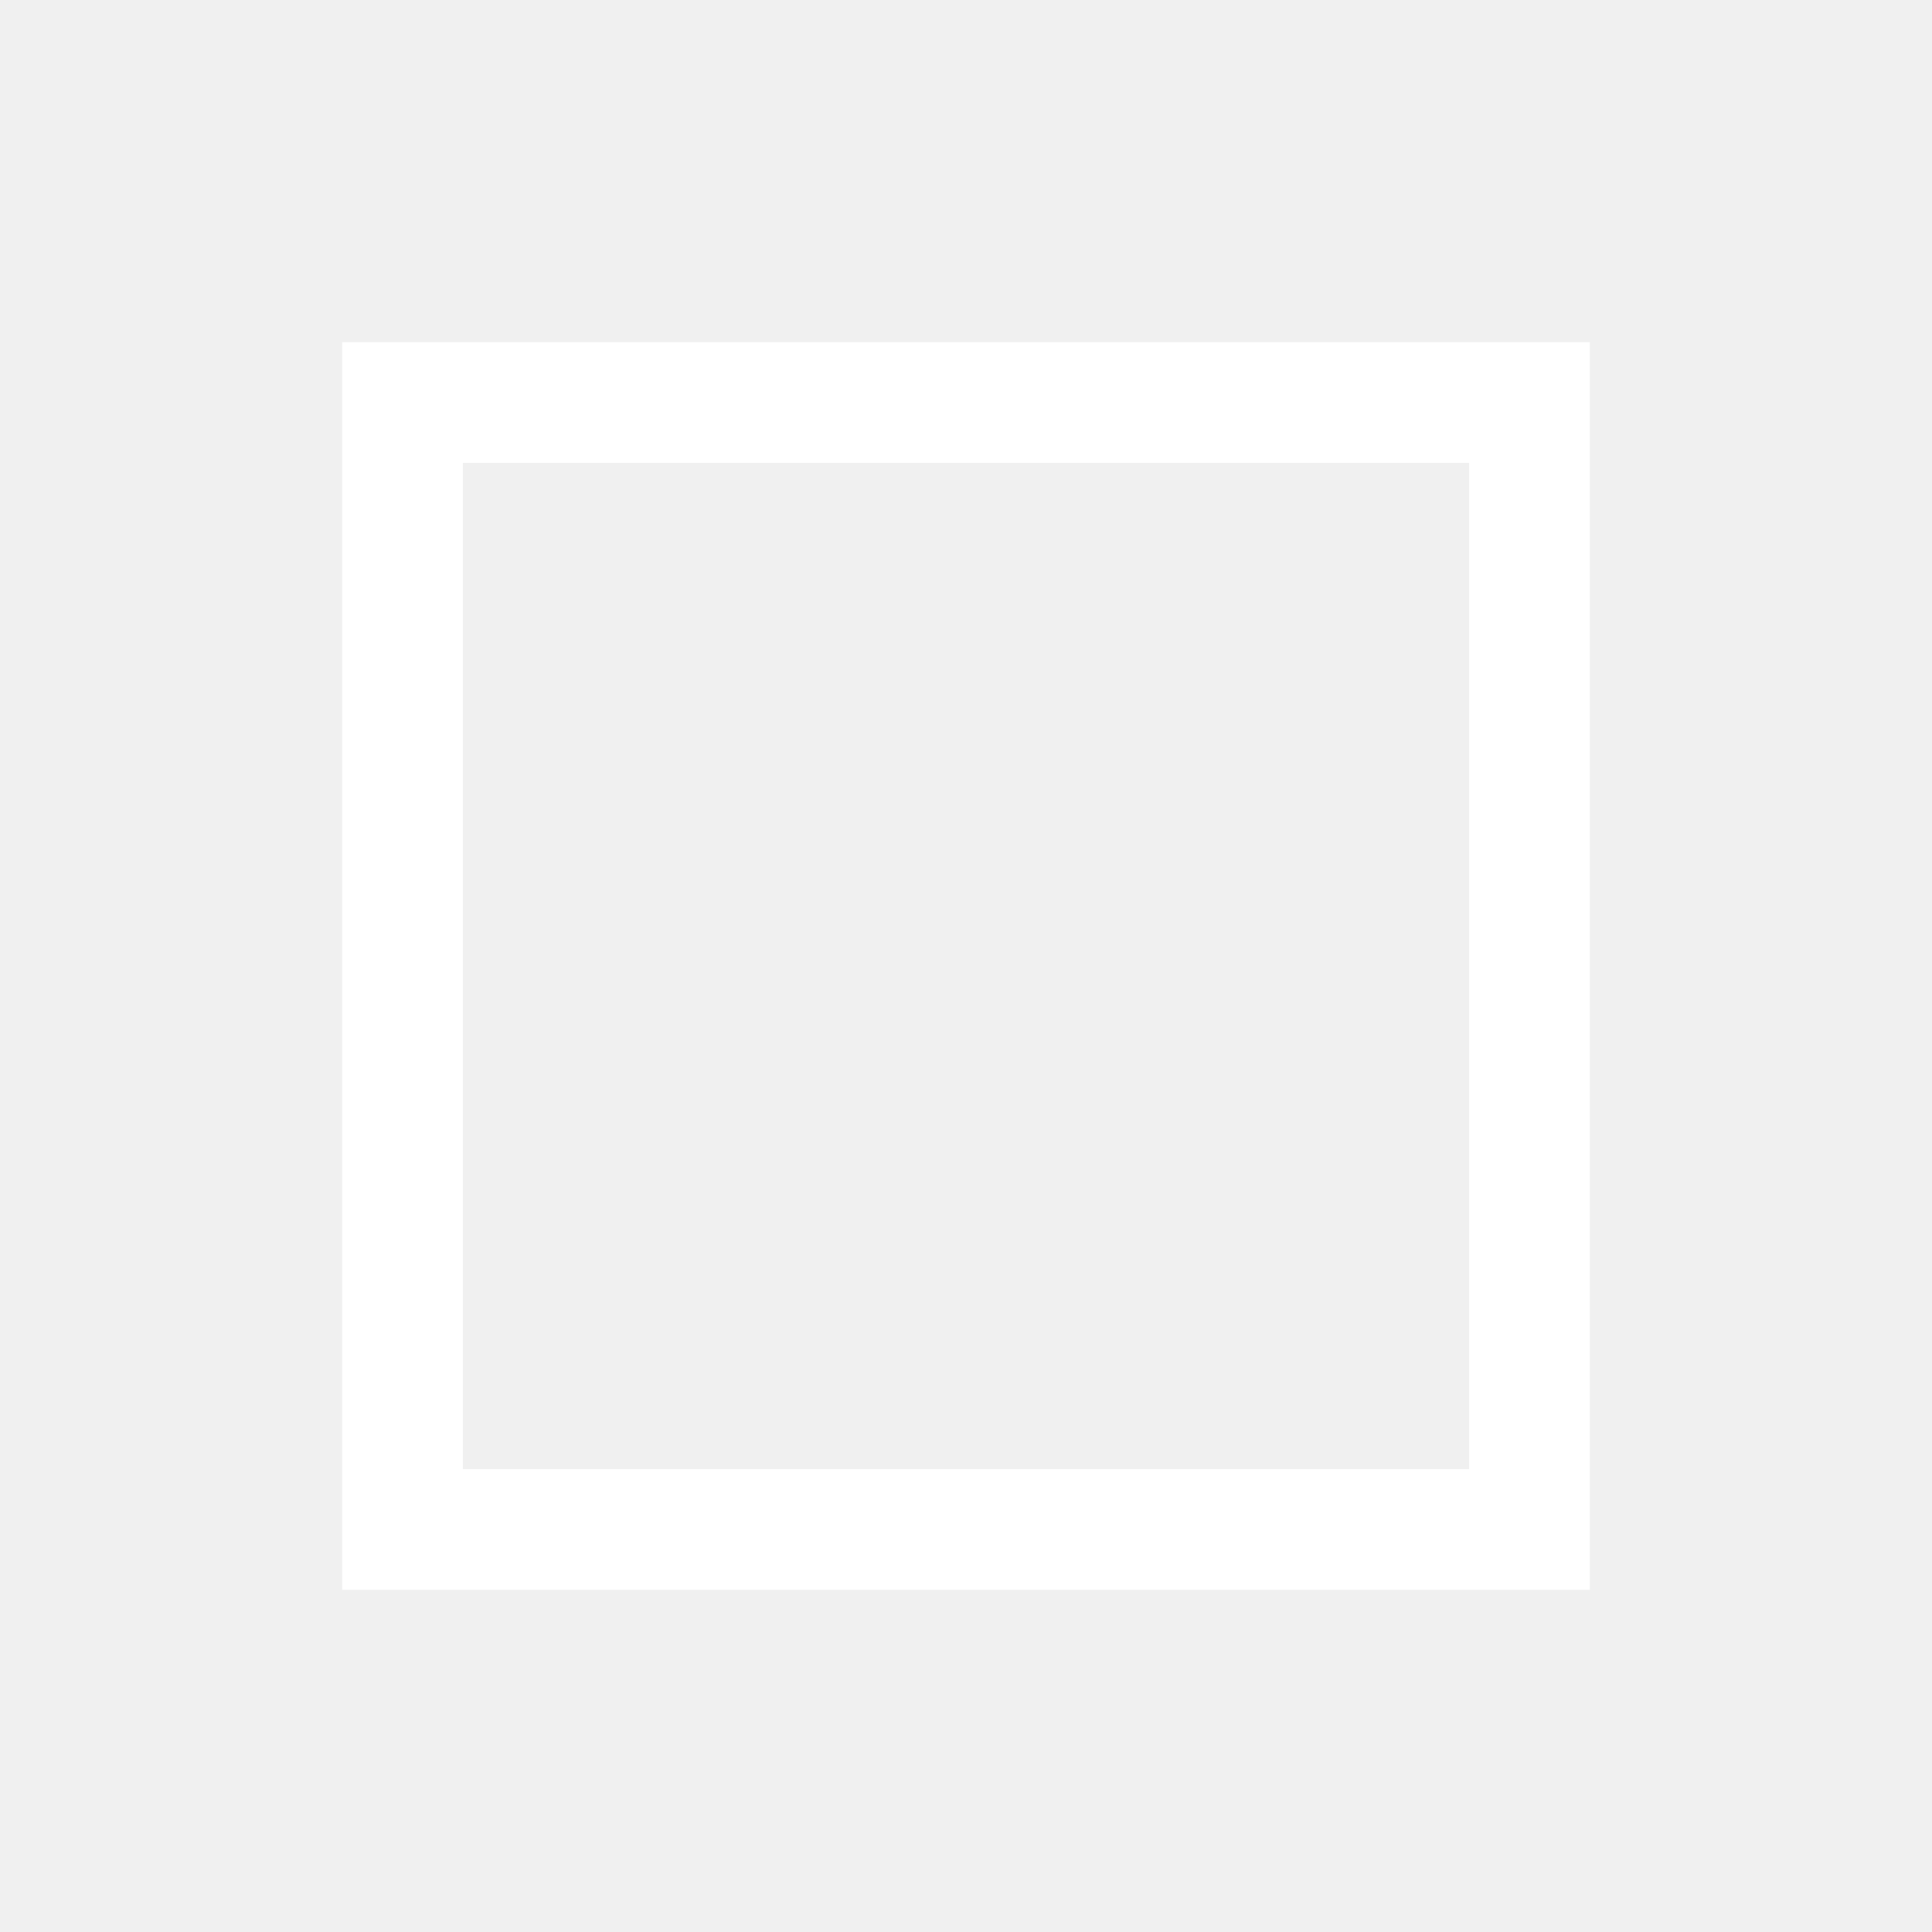
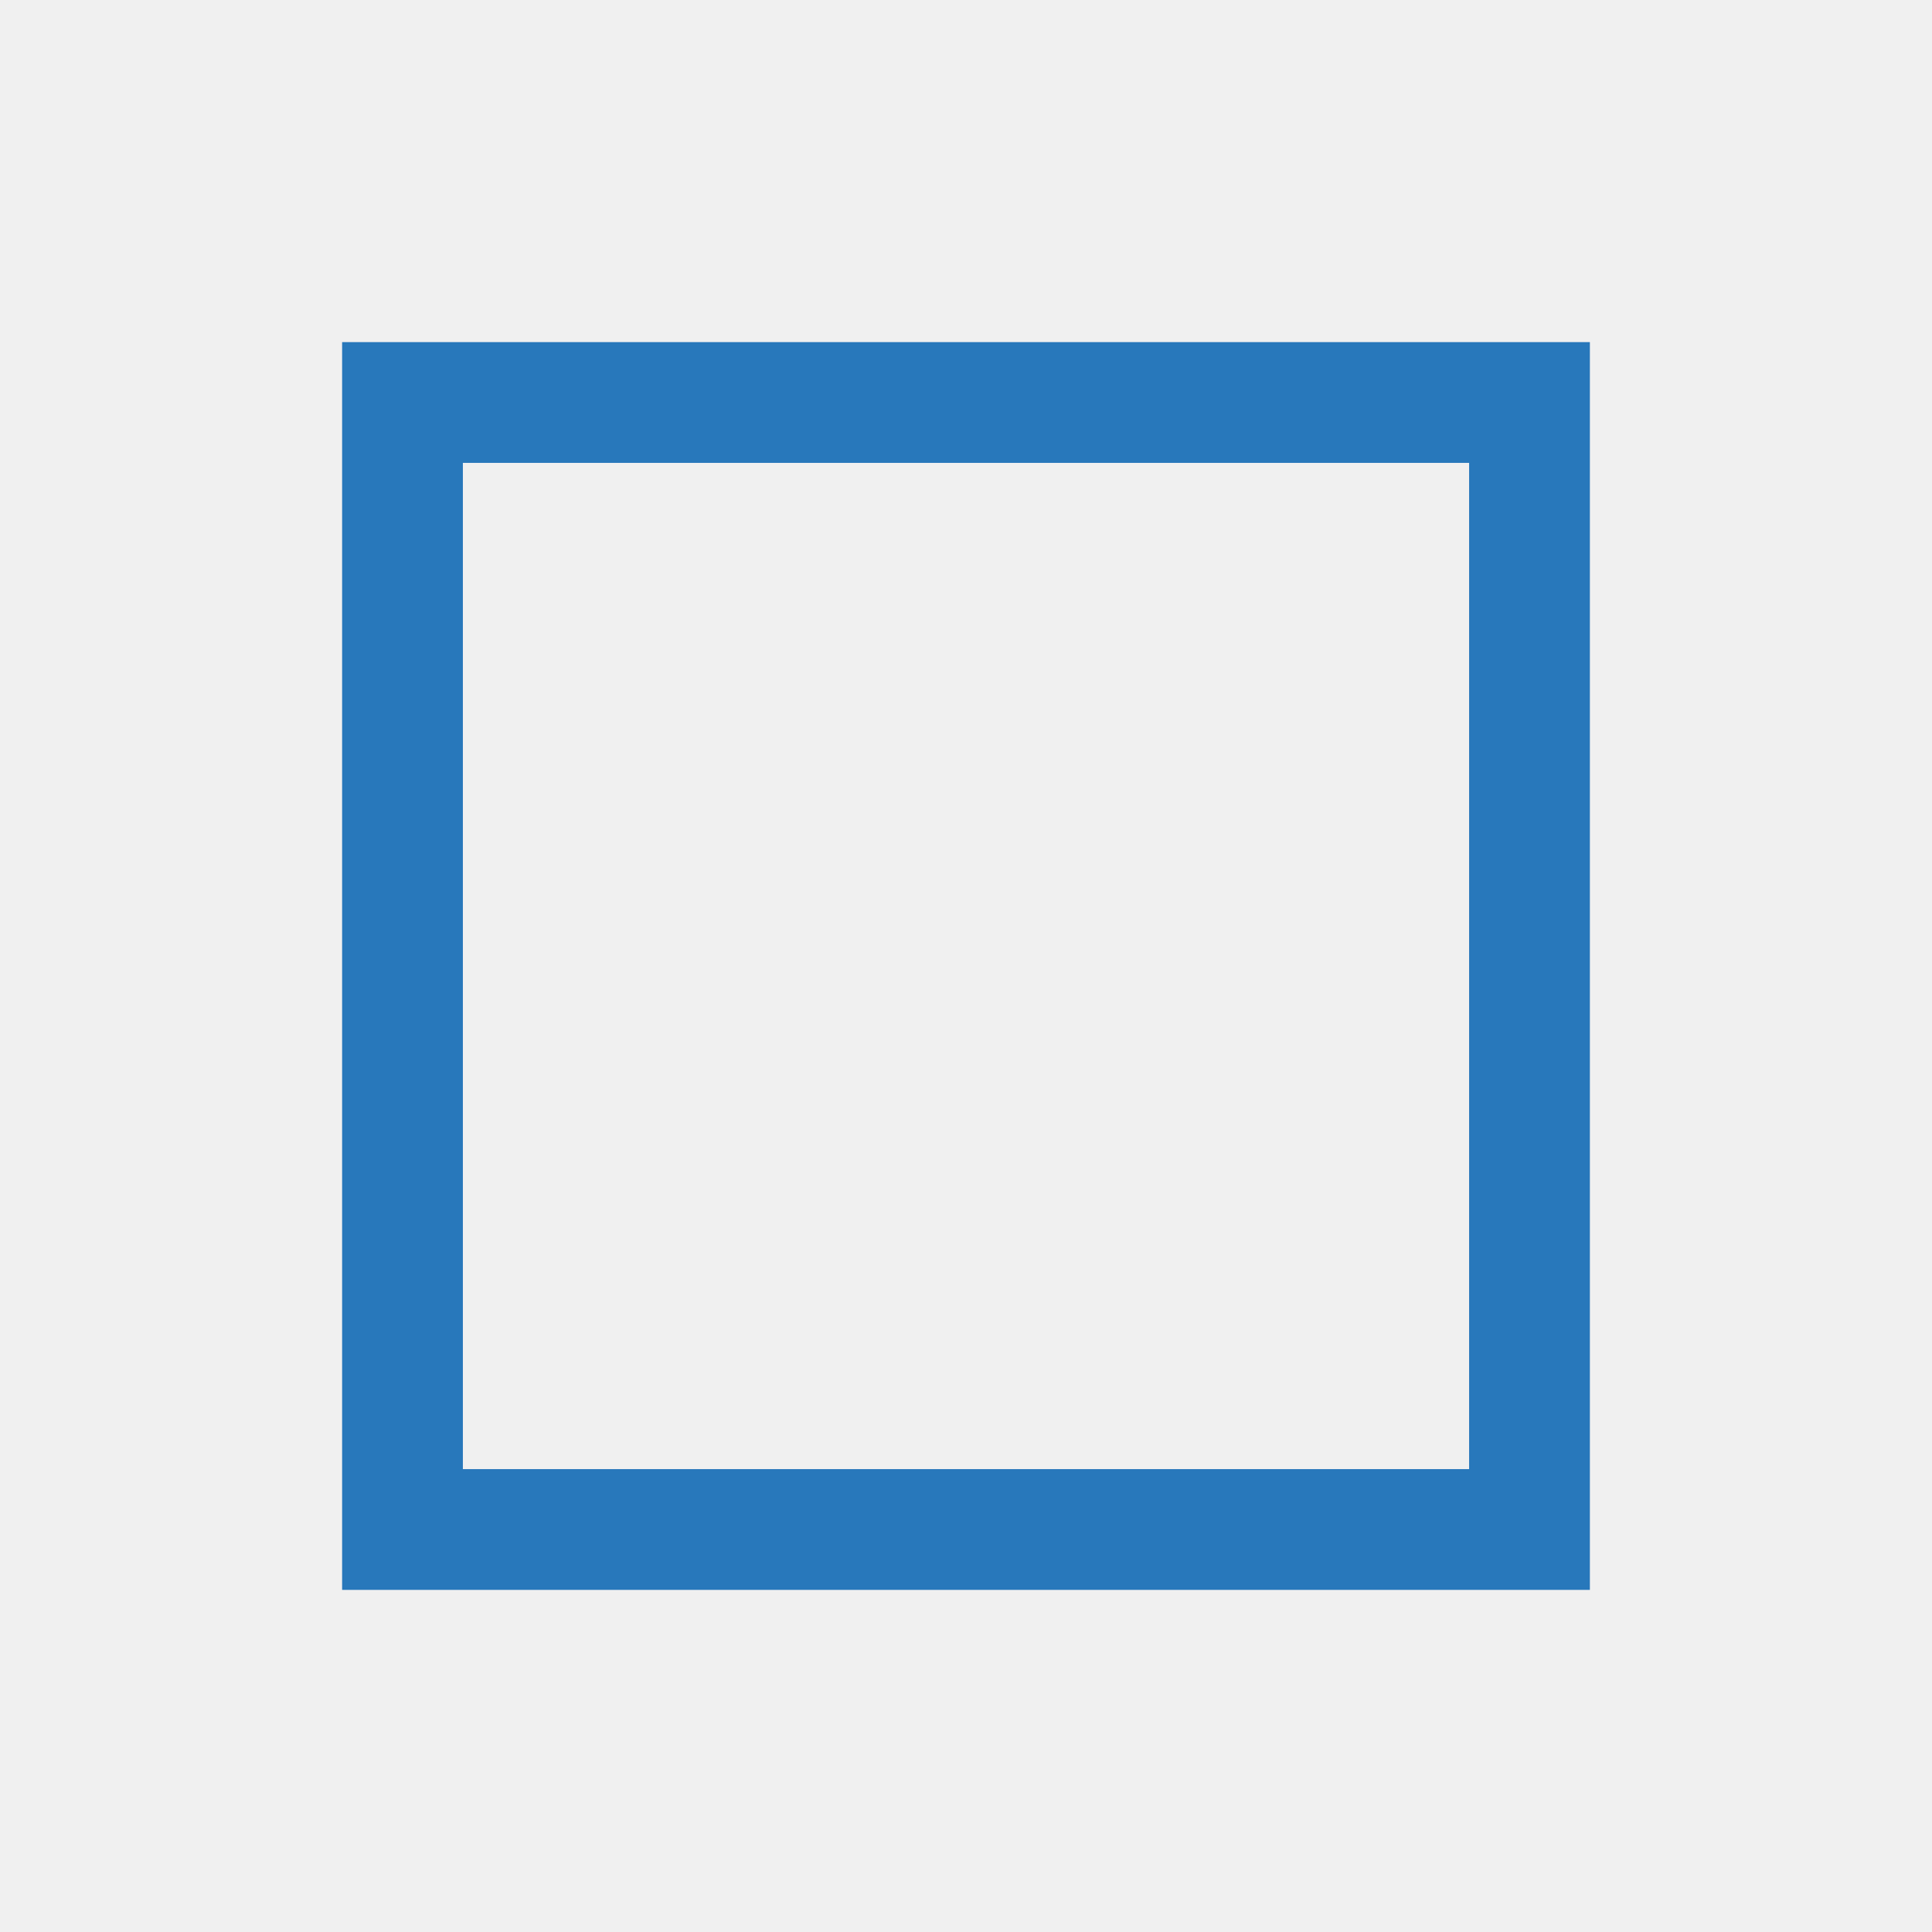
- <svg width="48px" height="48px" viewBox="0 0 24 24" stroke="white" stroke-width="1.5" stroke-linecap="square" stroke-linejoin="miter" fill="none" color="white">
+ <svg width="48px" height="48px" viewBox="0 0 24 24" stroke="#2878bb" stroke-width="1.5" stroke-linecap="square" stroke-linejoin="miter" fill="none" color="white">
  <rect width="14" height="14" x="5" y="5" />
</svg>
